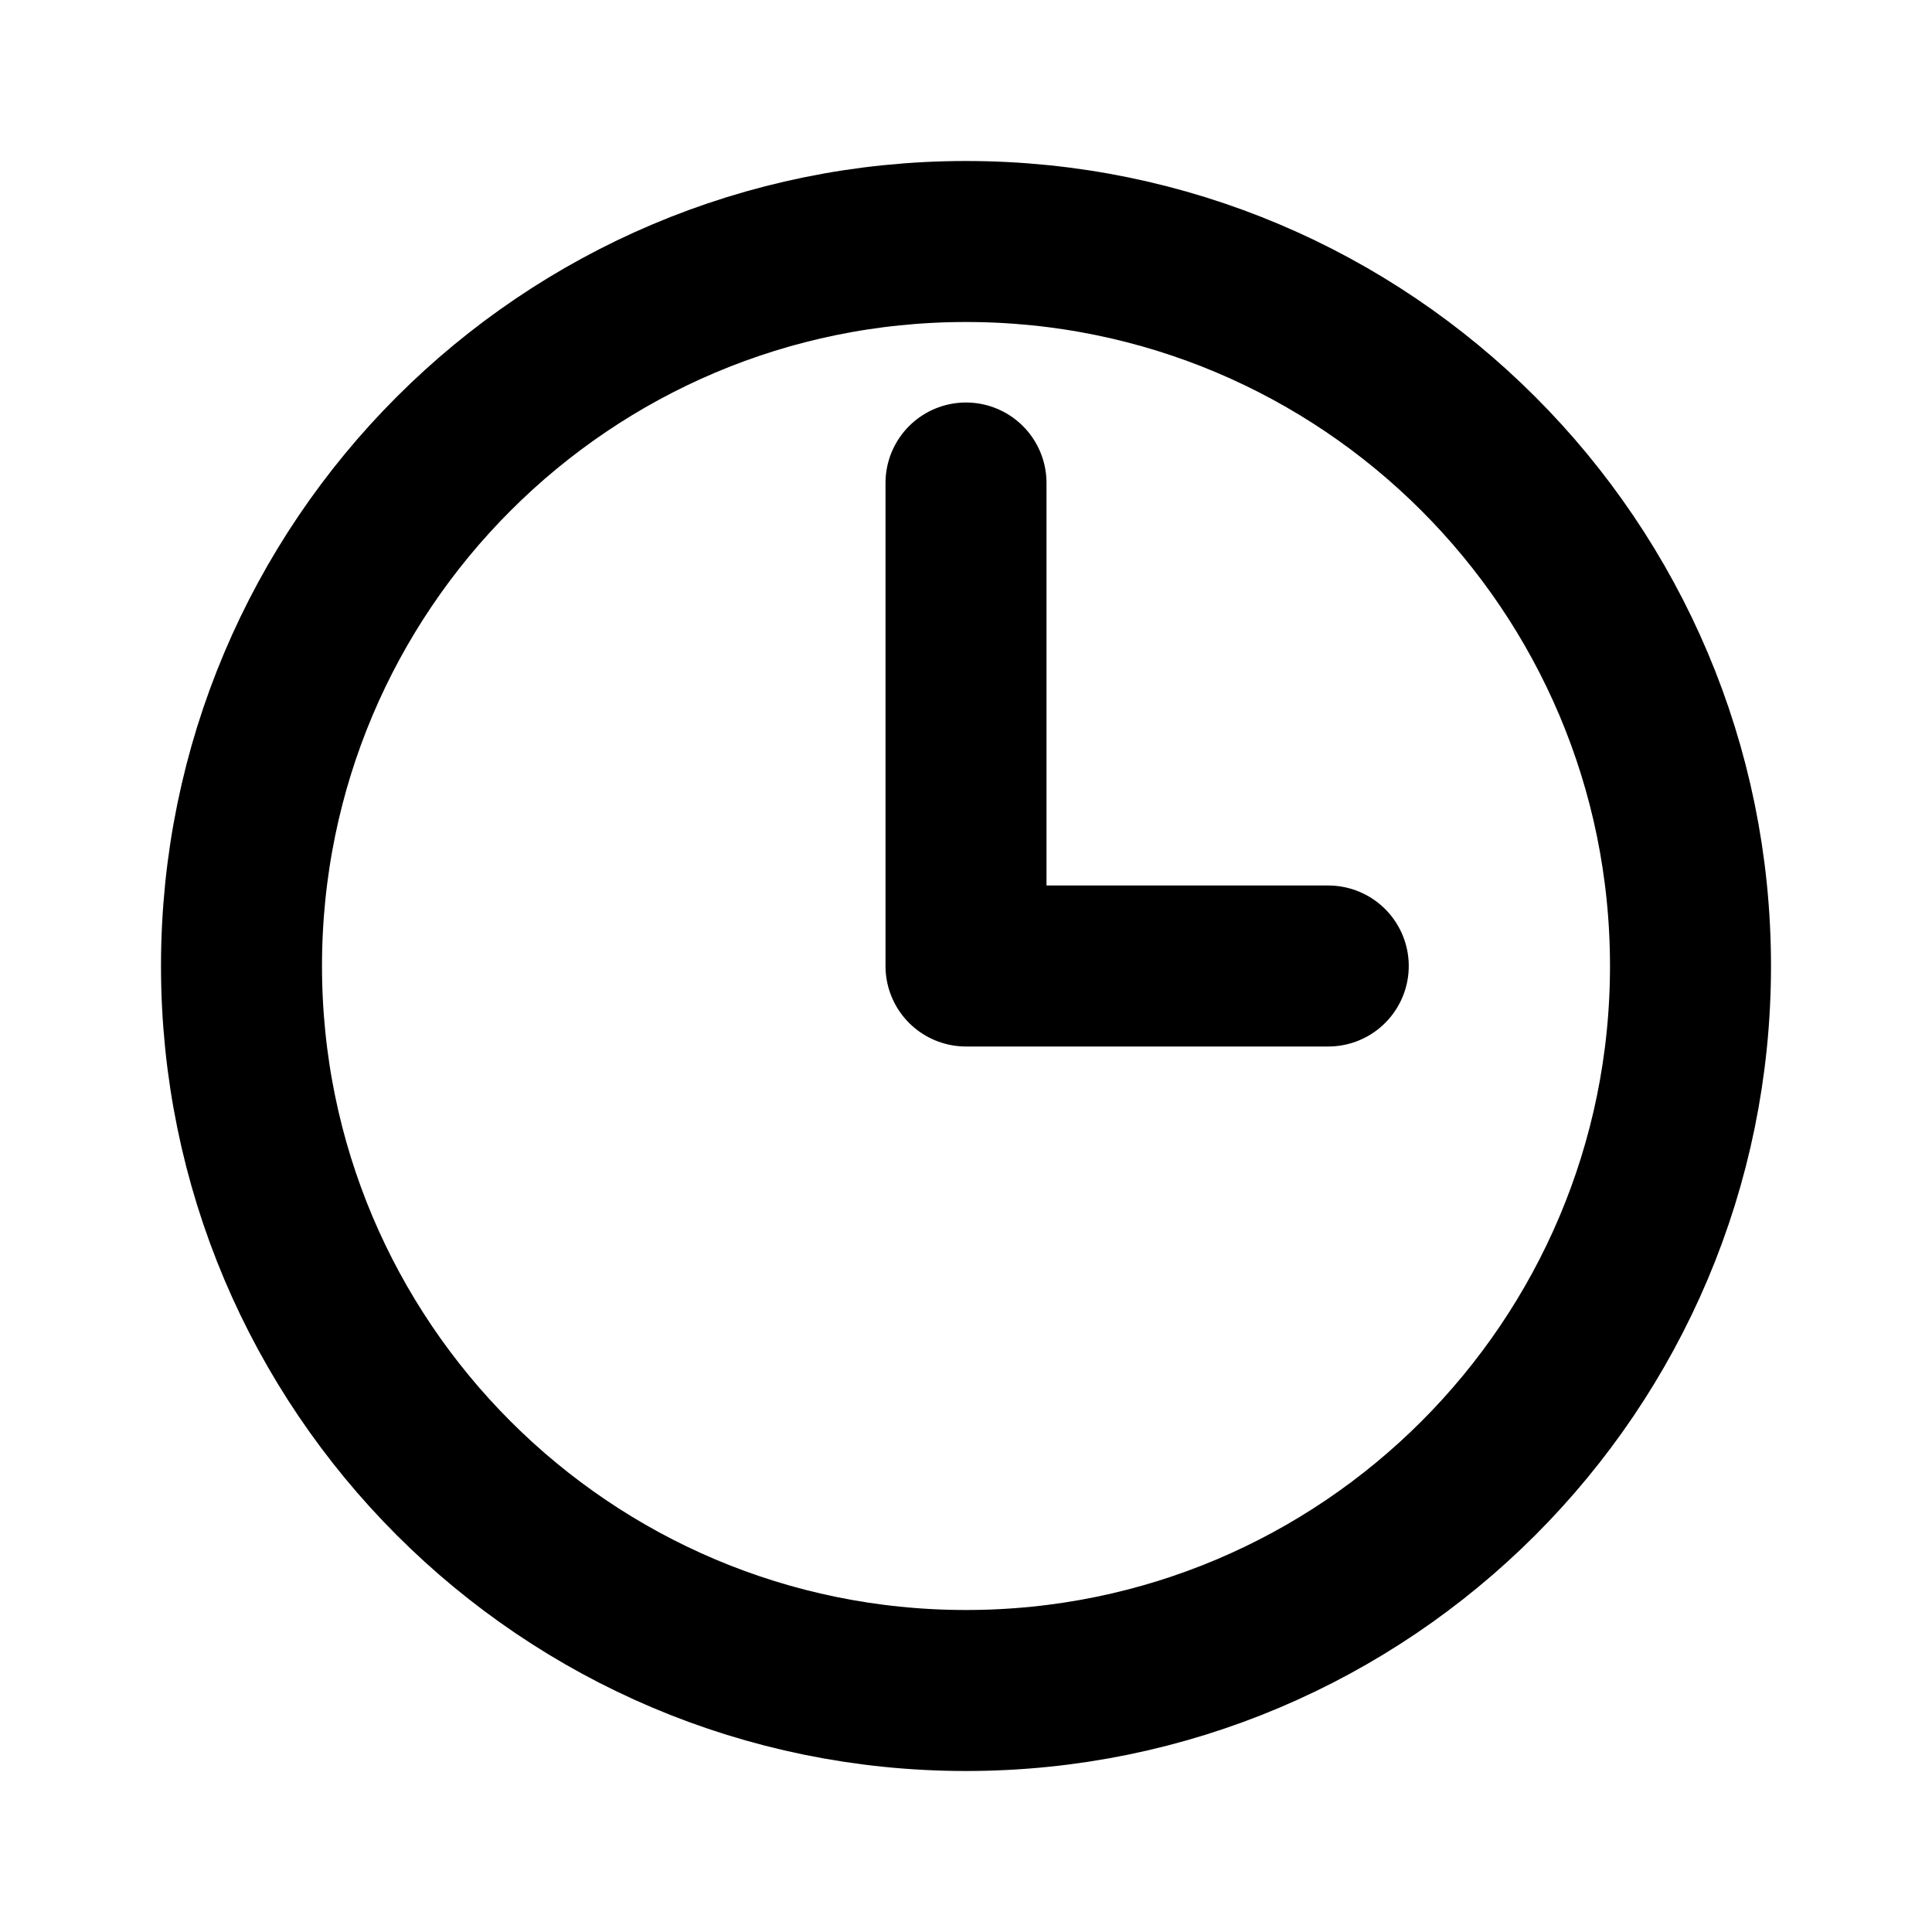
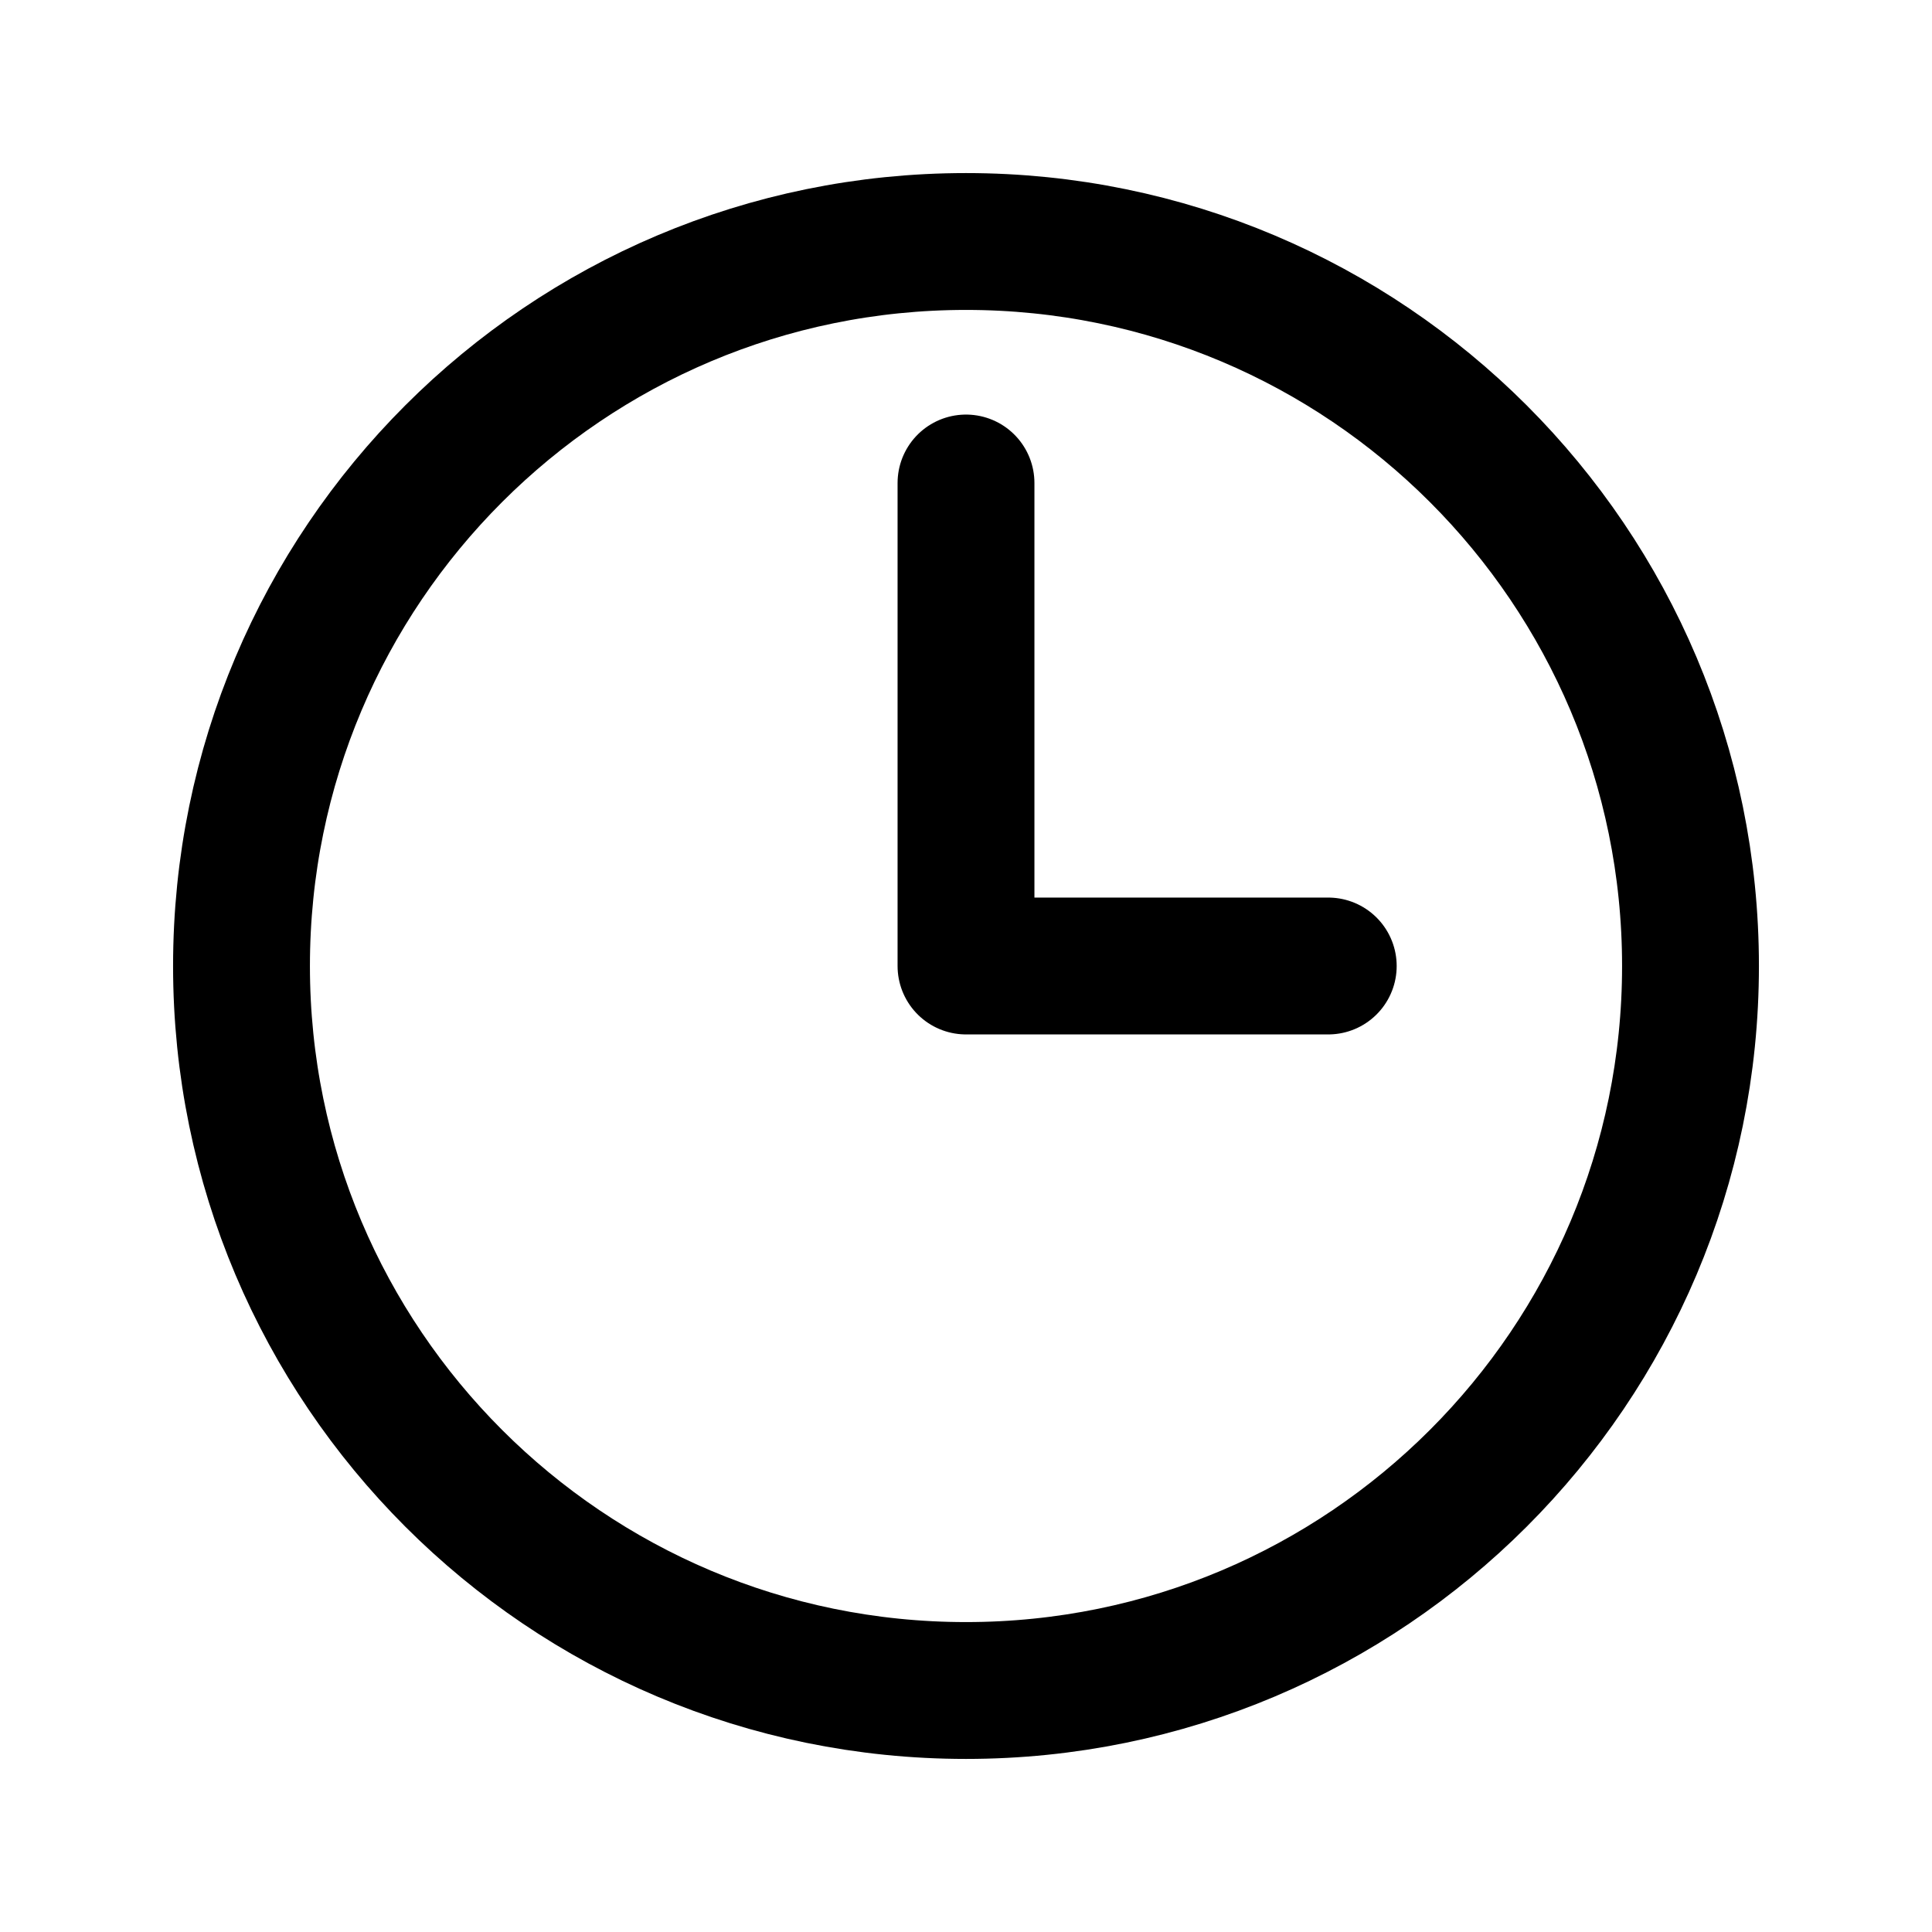
- <svg xmlns="http://www.w3.org/2000/svg" fill="none" viewBox="0 0 24 24" stroke-width="2" stroke="currentColor" aria-hidden="true">
+ <svg xmlns="http://www.w3.org/2000/svg" fill="none" viewBox="0 0 24 24" stroke-width="1.7" stroke="currentColor" aria-hidden="true">
  <path stroke-linecap="round" stroke-linejoin="round" d="M12 6v6h4.5m4.5 0a9 9 0 1 1-18 0 9 9 0 0 1 18 0Z" />
</svg>
